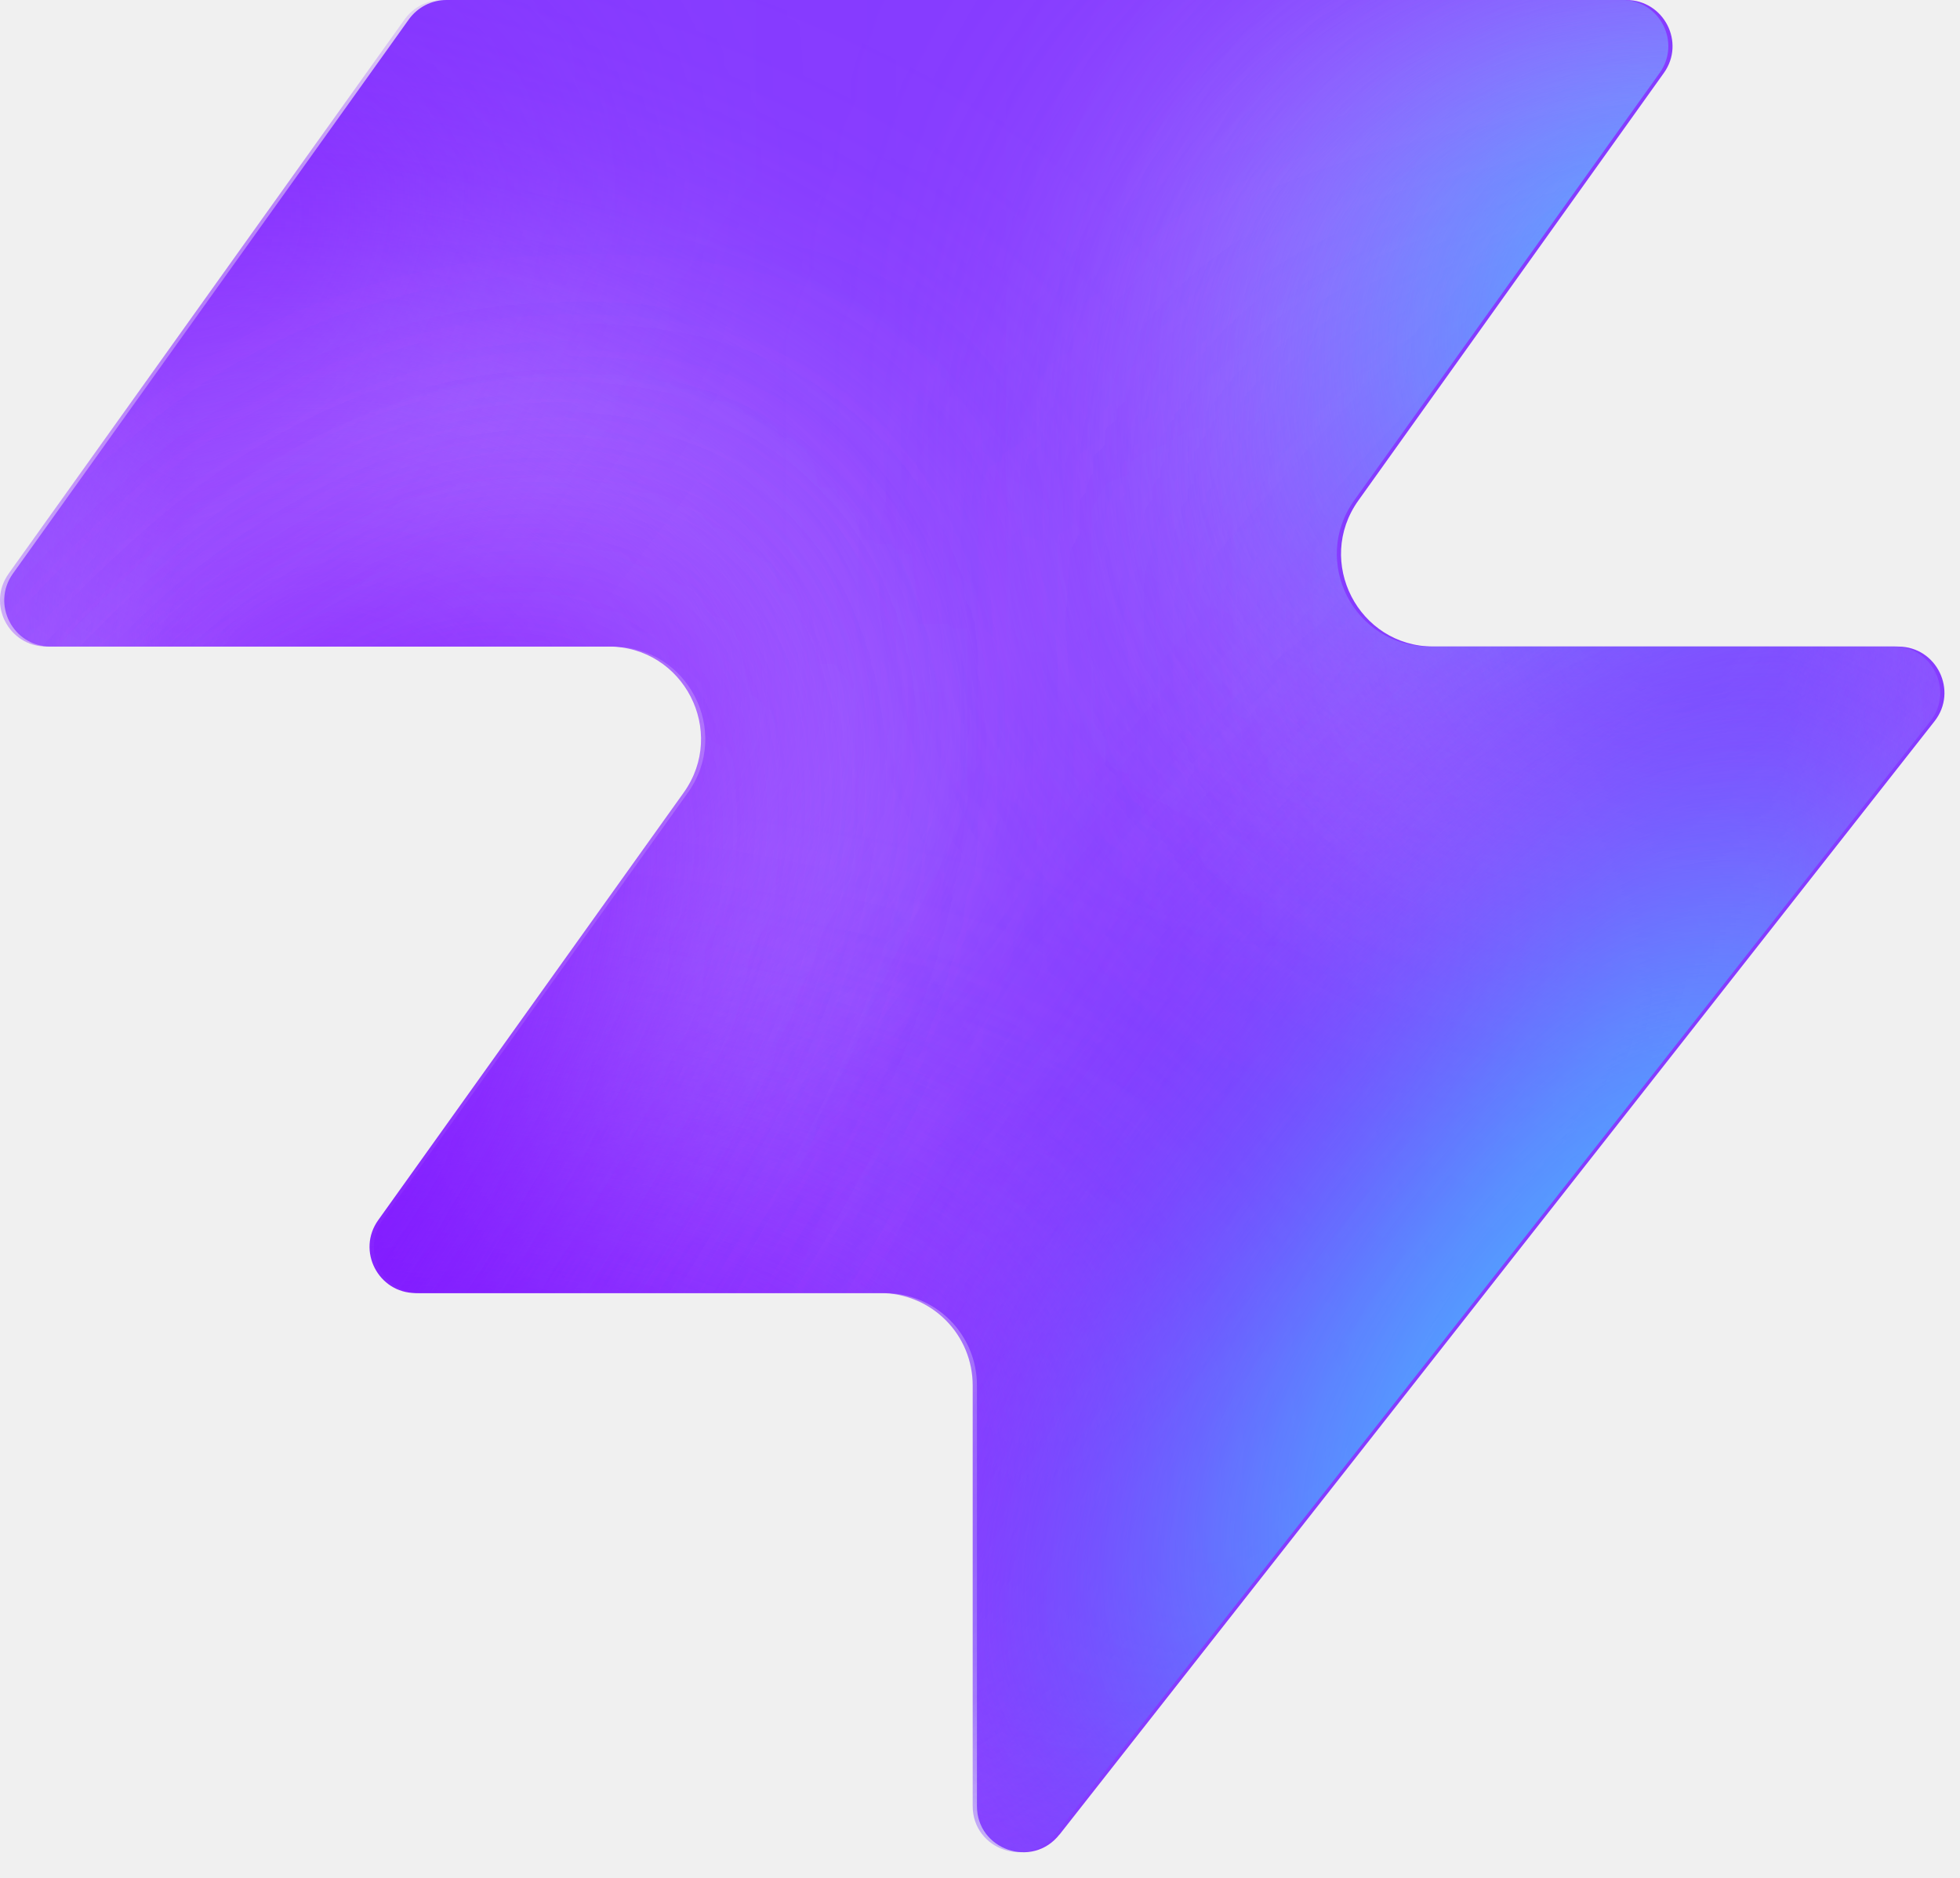
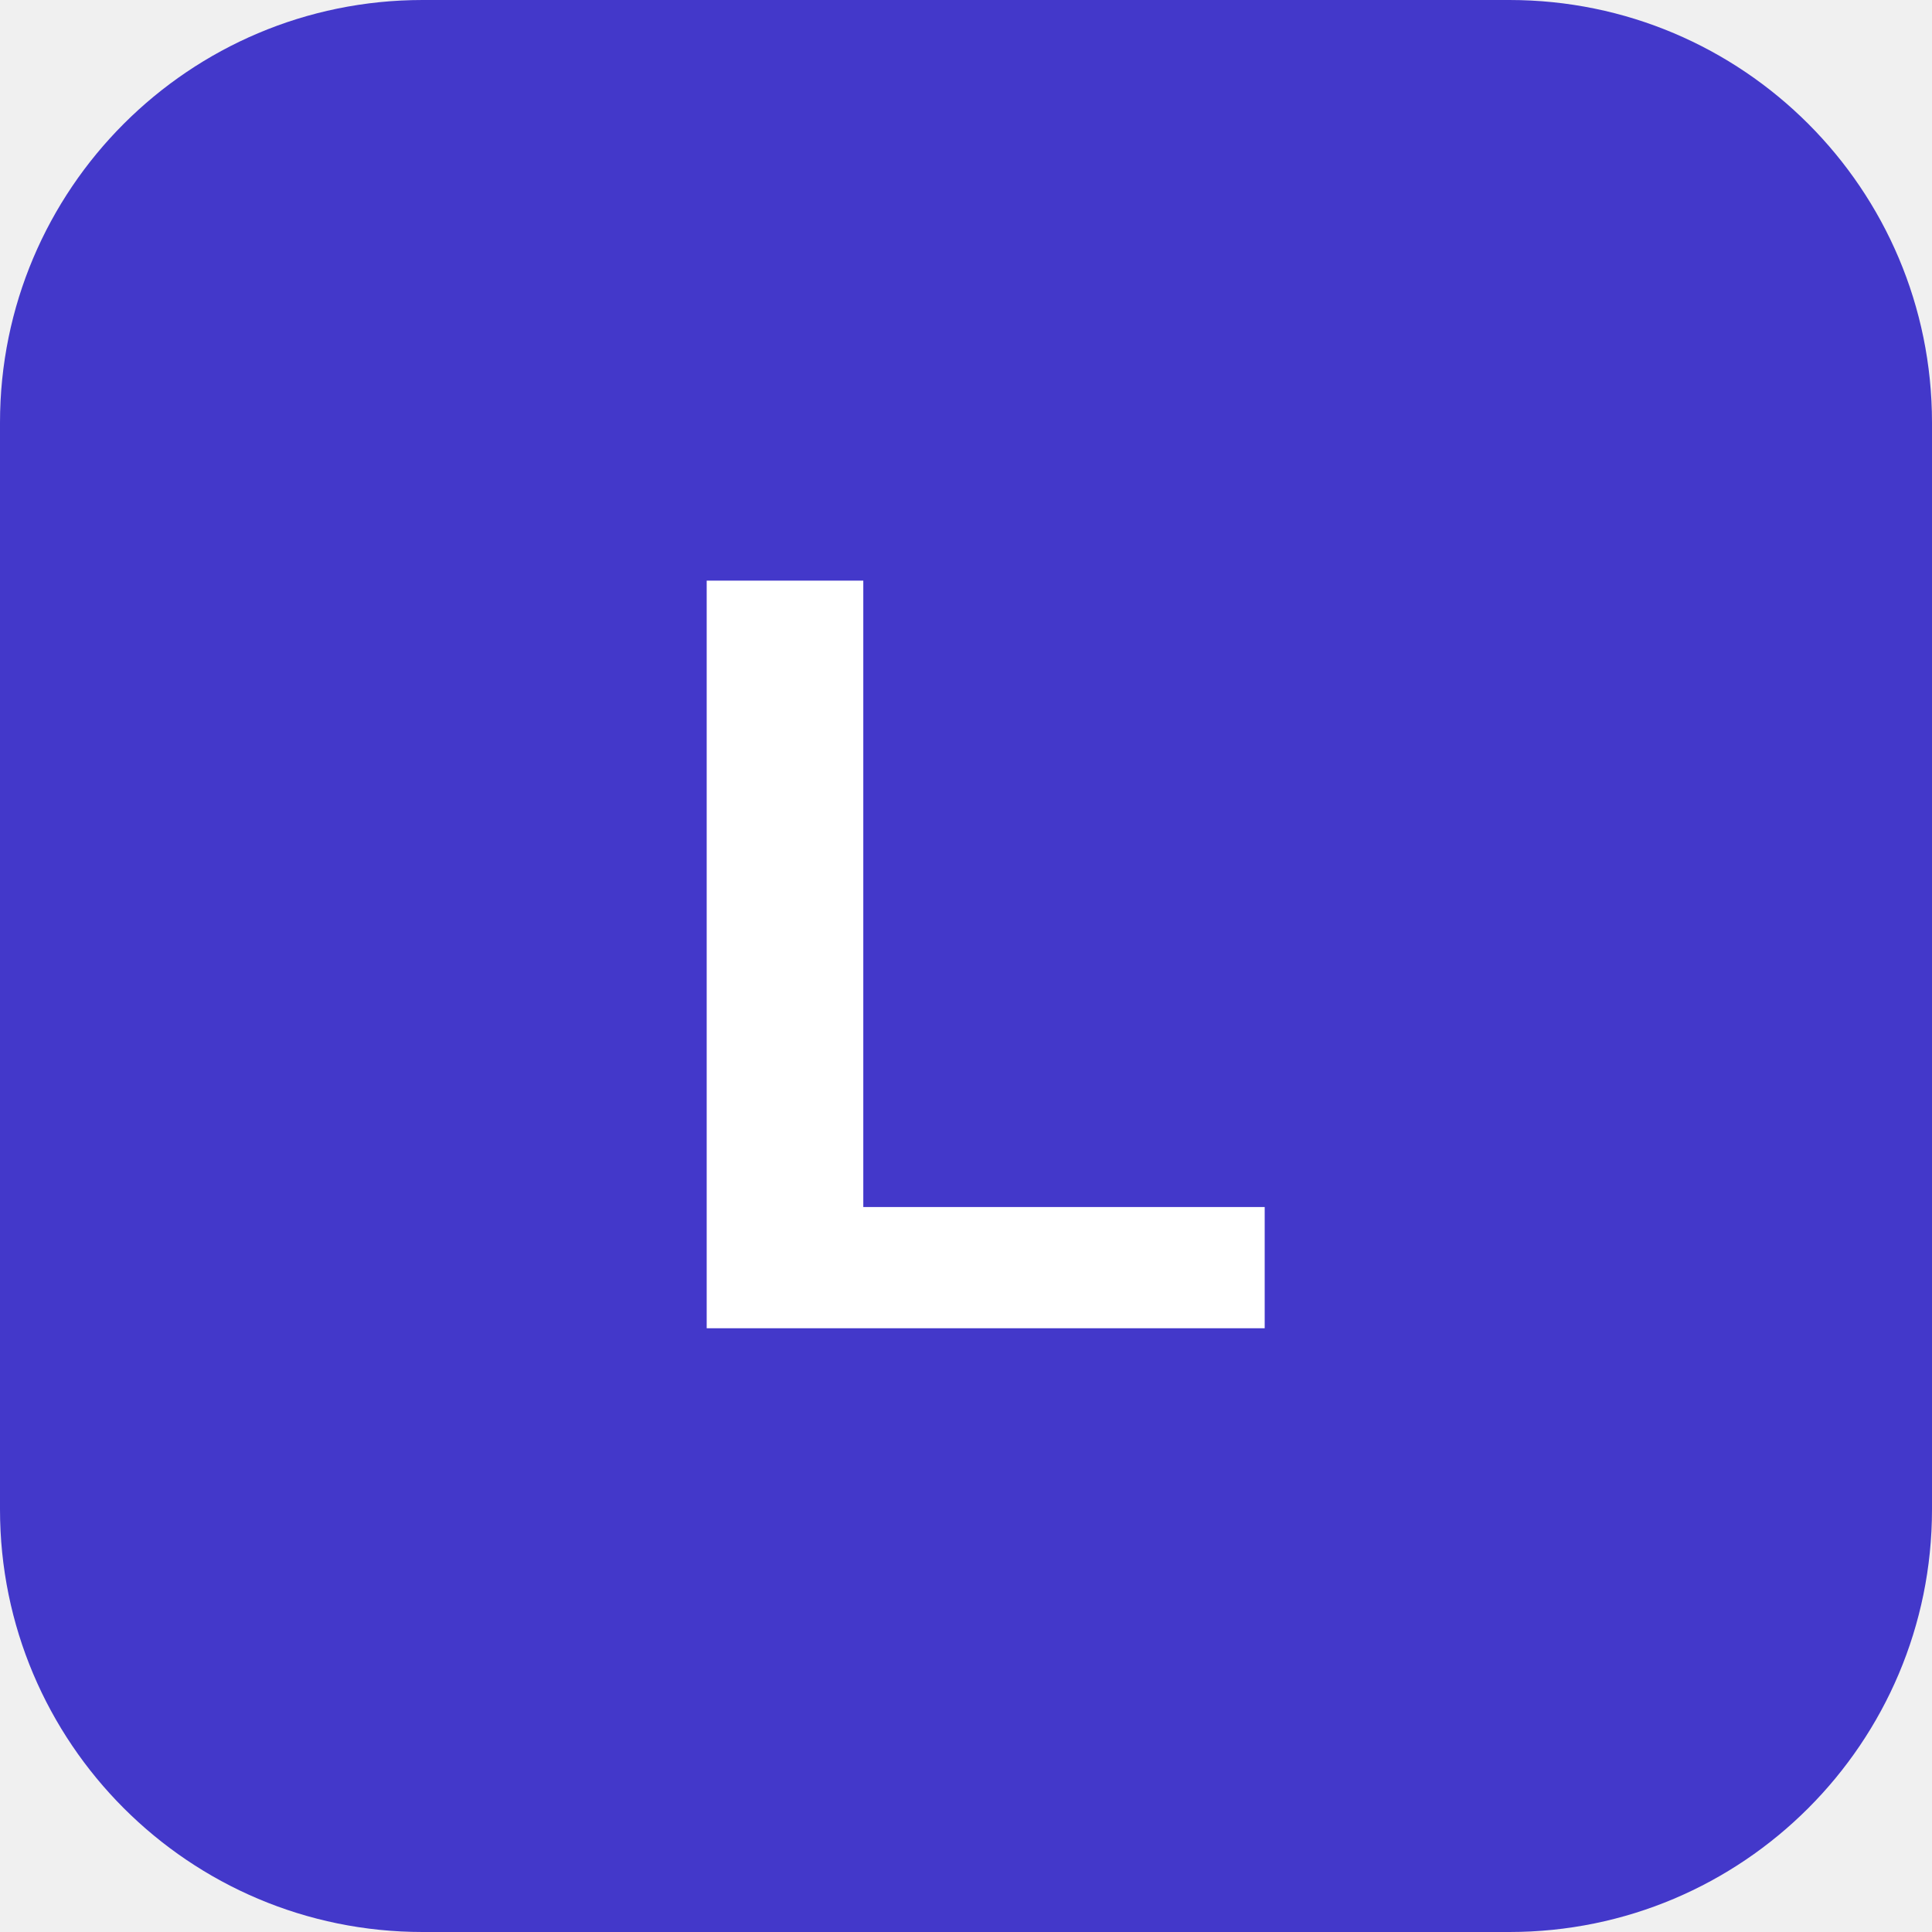
- <svg xmlns="http://www.w3.org/2000/svg" width="48" height="46" fill="none" viewBox="0 0 48 46">
-   <path fill="#863bff" d="M25.946 44.938c-.664.845-2.021.375-2.021-.698V33.937a2.26 2.26 0 0 0-2.262-2.262H10.287c-.92 0-1.456-1.04-.92-1.788l7.48-10.471c1.07-1.497 0-3.578-1.842-3.578H1.237c-.92 0-1.456-1.04-.92-1.788L10.013.474c.214-.297.556-.474.92-.474h28.894c.92 0 1.456 1.04.92 1.788l-7.48 10.471c-1.07 1.498 0 3.579 1.842 3.579h11.377c.943 0 1.473 1.088.89 1.83L25.947 44.94z" style="fill:#863bff;fill:color(display-p3 .525 .23 1);fill-opacity:1" />
-   <mask id="a" width="48" height="46" x="0" y="0" maskUnits="userSpaceOnUse" style="mask-type:alpha">
-     <path fill="#000" d="M25.842 44.938c-.664.844-2.021.375-2.021-.698V33.937a2.26 2.26 0 0 0-2.262-2.262H10.183c-.92 0-1.456-1.04-.92-1.788l7.48-10.471c1.07-1.498 0-3.579-1.842-3.579H1.133c-.92 0-1.456-1.04-.92-1.787L9.91.473c.214-.297.556-.474.92-.474h28.894c.92 0 1.456 1.04.92 1.788l-7.48 10.471c-1.07 1.498 0 3.578 1.842 3.578h11.377c.943 0 1.473 1.088.89 1.832L25.843 44.94z" style="fill:#000;fill-opacity:1" />
-   </mask>
-   <g mask="url(#a)">
-     <g filter="url(#b)">
-       <ellipse cx="5.508" cy="14.704" fill="#ede6ff" rx="5.508" ry="14.704" style="fill:#ede6ff;fill:color(display-p3 .927 .903 1);fill-opacity:1" transform="matrix(.00324 1 1 -.00324 -4.47 31.516)" />
-     </g>
-     <g filter="url(#c)">
-       <ellipse cx="10.399" cy="29.851" fill="#ede6ff" rx="10.399" ry="29.851" style="fill:#ede6ff;fill:color(display-p3 .927 .903 1);fill-opacity:1" transform="matrix(.00324 1 1 -.00324 -39.328 7.883)" />
-     </g>
-     <g filter="url(#d)">
-       <ellipse cx="5.508" cy="30.487" fill="#7e14ff" rx="5.508" ry="30.487" style="fill:#7e14ff;fill:color(display-p3 .492 .077 1);fill-opacity:1" transform="rotate(89.814 -25.913 -14.639)scale(1 -1)" />
-     </g>
-     <g filter="url(#e)">
-       <ellipse cx="5.508" cy="30.599" fill="#7e14ff" rx="5.508" ry="30.599" style="fill:#7e14ff;fill:color(display-p3 .492 .077 1);fill-opacity:1" transform="rotate(89.814 -32.644 -3.334)scale(1 -1)" />
-     </g>
-     <g filter="url(#f)">
-       <ellipse cx="5.508" cy="30.599" fill="#7e14ff" rx="5.508" ry="30.599" style="fill:#7e14ff;fill:color(display-p3 .492 .077 1);fill-opacity:1" transform="matrix(.00324 1 1 -.00324 -34.34 30.47)" />
-     </g>
-     <g filter="url(#g)">
-       <ellipse cx="14.072" cy="22.078" fill="#ede6ff" rx="14.072" ry="22.078" style="fill:#ede6ff;fill:color(display-p3 .927 .903 1);fill-opacity:1" transform="rotate(93.35 24.506 48.493)scale(-1 1)" />
-     </g>
-     <g filter="url(#h)">
-       <ellipse cx="3.47" cy="21.501" fill="#7e14ff" rx="3.47" ry="21.501" style="fill:#7e14ff;fill:color(display-p3 .492 .077 1);fill-opacity:1" transform="rotate(89.009 28.708 47.59)scale(-1 1)" />
-     </g>
-     <g filter="url(#i)">
-       <ellipse cx="3.47" cy="21.501" fill="#7e14ff" rx="3.47" ry="21.501" style="fill:#7e14ff;fill:color(display-p3 .492 .077 1);fill-opacity:1" transform="rotate(89.009 28.708 47.59)scale(-1 1)" />
-     </g>
-     <g filter="url(#j)">
-       <ellipse cx=".387" cy="8.972" fill="#7e14ff" rx="4.407" ry="29.108" style="fill:#7e14ff;fill:color(display-p3 .492 .077 1);fill-opacity:1" transform="rotate(39.51 .387 8.972)" />
-     </g>
-     <g filter="url(#k)">
-       <ellipse cx="47.523" cy="-6.092" fill="#7e14ff" rx="4.407" ry="29.108" style="fill:#7e14ff;fill:color(display-p3 .492 .077 1);fill-opacity:1" transform="rotate(37.892 47.523 -6.092)" />
-     </g>
-     <g filter="url(#l)">
-       <ellipse cx="41.412" cy="6.333" fill="#47bfff" rx="5.971" ry="9.665" style="fill:#47bfff;fill:color(display-p3 .28 .748 1);fill-opacity:1" transform="rotate(37.892 41.412 6.333)" />
-     </g>
-     <g filter="url(#m)">
-       <ellipse cx="-1.879" cy="38.332" fill="#7e14ff" rx="4.407" ry="29.108" style="fill:#7e14ff;fill:color(display-p3 .492 .077 1);fill-opacity:1" transform="rotate(37.892 -1.88 38.332)" />
-     </g>
-     <g filter="url(#n)">
-       <ellipse cx="-1.879" cy="38.332" fill="#7e14ff" rx="4.407" ry="29.108" style="fill:#7e14ff;fill:color(display-p3 .492 .077 1);fill-opacity:1" transform="rotate(37.892 -1.88 38.332)" />
-     </g>
-     <g filter="url(#o)">
-       <ellipse cx="35.651" cy="29.907" fill="#7e14ff" rx="4.407" ry="29.108" style="fill:#7e14ff;fill:color(display-p3 .492 .077 1);fill-opacity:1" transform="rotate(37.892 35.651 29.907)" />
-     </g>
-     <g filter="url(#p)">
-       <ellipse cx="38.418" cy="32.4" fill="#47bfff" rx="5.971" ry="15.297" style="fill:#47bfff;fill:color(display-p3 .28 .748 1);fill-opacity:1" transform="rotate(37.892 38.418 32.4)" />
-     </g>
-   </g>
-   <defs>
-     <filter id="b" width="60.045" height="41.654" x="-19.77" y="16.149" color-interpolation-filters="sRGB" filterUnits="userSpaceOnUse">
-       <feFlood flood-opacity="0" result="BackgroundImageFix" />
-       <feBlend in="SourceGraphic" in2="BackgroundImageFix" result="shape" />
-       <feGaussianBlur result="effect1_foregroundBlur_2002_17158" stdDeviation="7.659" />
-     </filter>
-     <filter id="c" width="90.34" height="51.437" x="-54.613" y="-7.533" color-interpolation-filters="sRGB" filterUnits="userSpaceOnUse">
-       <feFlood flood-opacity="0" result="BackgroundImageFix" />
-       <feBlend in="SourceGraphic" in2="BackgroundImageFix" result="shape" />
-       <feGaussianBlur result="effect1_foregroundBlur_2002_17158" stdDeviation="7.659" />
-     </filter>
-     <filter id="d" width="79.355" height="29.4" x="-49.64" y="2.03" color-interpolation-filters="sRGB" filterUnits="userSpaceOnUse">
-       <feFlood flood-opacity="0" result="BackgroundImageFix" />
-       <feBlend in="SourceGraphic" in2="BackgroundImageFix" result="shape" />
-       <feGaussianBlur result="effect1_foregroundBlur_2002_17158" stdDeviation="4.596" />
-     </filter>
-     <filter id="e" width="79.579" height="29.4" x="-45.045" y="20.029" color-interpolation-filters="sRGB" filterUnits="userSpaceOnUse">
-       <feFlood flood-opacity="0" result="BackgroundImageFix" />
-       <feBlend in="SourceGraphic" in2="BackgroundImageFix" result="shape" />
-       <feGaussianBlur result="effect1_foregroundBlur_2002_17158" stdDeviation="4.596" />
-     </filter>
-     <filter id="f" width="79.579" height="29.4" x="-43.513" y="21.178" color-interpolation-filters="sRGB" filterUnits="userSpaceOnUse">
-       <feFlood flood-opacity="0" result="BackgroundImageFix" />
-       <feBlend in="SourceGraphic" in2="BackgroundImageFix" result="shape" />
-       <feGaussianBlur result="effect1_foregroundBlur_2002_17158" stdDeviation="4.596" />
-     </filter>
-     <filter id="g" width="74.749" height="58.852" x="15.756" y="-17.901" color-interpolation-filters="sRGB" filterUnits="userSpaceOnUse">
-       <feFlood flood-opacity="0" result="BackgroundImageFix" />
-       <feBlend in="SourceGraphic" in2="BackgroundImageFix" result="shape" />
-       <feGaussianBlur result="effect1_foregroundBlur_2002_17158" stdDeviation="7.659" />
-     </filter>
-     <filter id="h" width="61.377" height="25.362" x="23.548" y="2.284" color-interpolation-filters="sRGB" filterUnits="userSpaceOnUse">
-       <feFlood flood-opacity="0" result="BackgroundImageFix" />
-       <feBlend in="SourceGraphic" in2="BackgroundImageFix" result="shape" />
-       <feGaussianBlur result="effect1_foregroundBlur_2002_17158" stdDeviation="4.596" />
-     </filter>
-     <filter id="i" width="61.377" height="25.362" x="23.548" y="2.284" color-interpolation-filters="sRGB" filterUnits="userSpaceOnUse">
-       <feFlood flood-opacity="0" result="BackgroundImageFix" />
-       <feBlend in="SourceGraphic" in2="BackgroundImageFix" result="shape" />
-       <feGaussianBlur result="effect1_foregroundBlur_2002_17158" stdDeviation="4.596" />
-     </filter>
-     <filter id="j" width="56.045" height="63.649" x="-27.636" y="-22.853" color-interpolation-filters="sRGB" filterUnits="userSpaceOnUse">
-       <feFlood flood-opacity="0" result="BackgroundImageFix" />
-       <feBlend in="SourceGraphic" in2="BackgroundImageFix" result="shape" />
-       <feGaussianBlur result="effect1_foregroundBlur_2002_17158" stdDeviation="4.596" />
-     </filter>
-     <filter id="k" width="54.814" height="64.646" x="20.116" y="-38.415" color-interpolation-filters="sRGB" filterUnits="userSpaceOnUse">
-       <feFlood flood-opacity="0" result="BackgroundImageFix" />
-       <feBlend in="SourceGraphic" in2="BackgroundImageFix" result="shape" />
-       <feGaussianBlur result="effect1_foregroundBlur_2002_17158" stdDeviation="4.596" />
-     </filter>
-     <filter id="l" width="33.541" height="35.313" x="24.641" y="-11.323" color-interpolation-filters="sRGB" filterUnits="userSpaceOnUse">
-       <feFlood flood-opacity="0" result="BackgroundImageFix" />
-       <feBlend in="SourceGraphic" in2="BackgroundImageFix" result="shape" />
-       <feGaussianBlur result="effect1_foregroundBlur_2002_17158" stdDeviation="4.596" />
-     </filter>
-     <filter id="m" width="54.814" height="64.646" x="-29.286" y="6.009" color-interpolation-filters="sRGB" filterUnits="userSpaceOnUse">
-       <feFlood flood-opacity="0" result="BackgroundImageFix" />
-       <feBlend in="SourceGraphic" in2="BackgroundImageFix" result="shape" />
-       <feGaussianBlur result="effect1_foregroundBlur_2002_17158" stdDeviation="4.596" />
-     </filter>
-     <filter id="n" width="54.814" height="64.646" x="-29.286" y="6.009" color-interpolation-filters="sRGB" filterUnits="userSpaceOnUse">
-       <feFlood flood-opacity="0" result="BackgroundImageFix" />
-       <feBlend in="SourceGraphic" in2="BackgroundImageFix" result="shape" />
-       <feGaussianBlur result="effect1_foregroundBlur_2002_17158" stdDeviation="4.596" />
-     </filter>
-     <filter id="o" width="54.814" height="64.646" x="8.244" y="-2.416" color-interpolation-filters="sRGB" filterUnits="userSpaceOnUse">
-       <feFlood flood-opacity="0" result="BackgroundImageFix" />
-       <feBlend in="SourceGraphic" in2="BackgroundImageFix" result="shape" />
-       <feGaussianBlur result="effect1_foregroundBlur_2002_17158" stdDeviation="4.596" />
-     </filter>
-     <filter id="p" width="39.409" height="43.623" x="18.713" y="10.588" color-interpolation-filters="sRGB" filterUnits="userSpaceOnUse">
-       <feFlood flood-opacity="0" result="BackgroundImageFix" />
-       <feBlend in="SourceGraphic" in2="BackgroundImageFix" result="shape" />
-       <feGaussianBlur result="effect1_foregroundBlur_2002_17158" stdDeviation="4.596" />
-     </filter>
-   </defs>
+ <svg xmlns="http://www.w3.org/2000/svg" viewBox="0 0 64 64">
+   <rect width="64" height="64" rx="14" fill="#4338CA" />
+   <text x="32" y="44" font-family="Arial, sans-serif" font-size="36" font-weight="700" fill="#FFFFFF" text-anchor="middle">L</text>
</svg>
